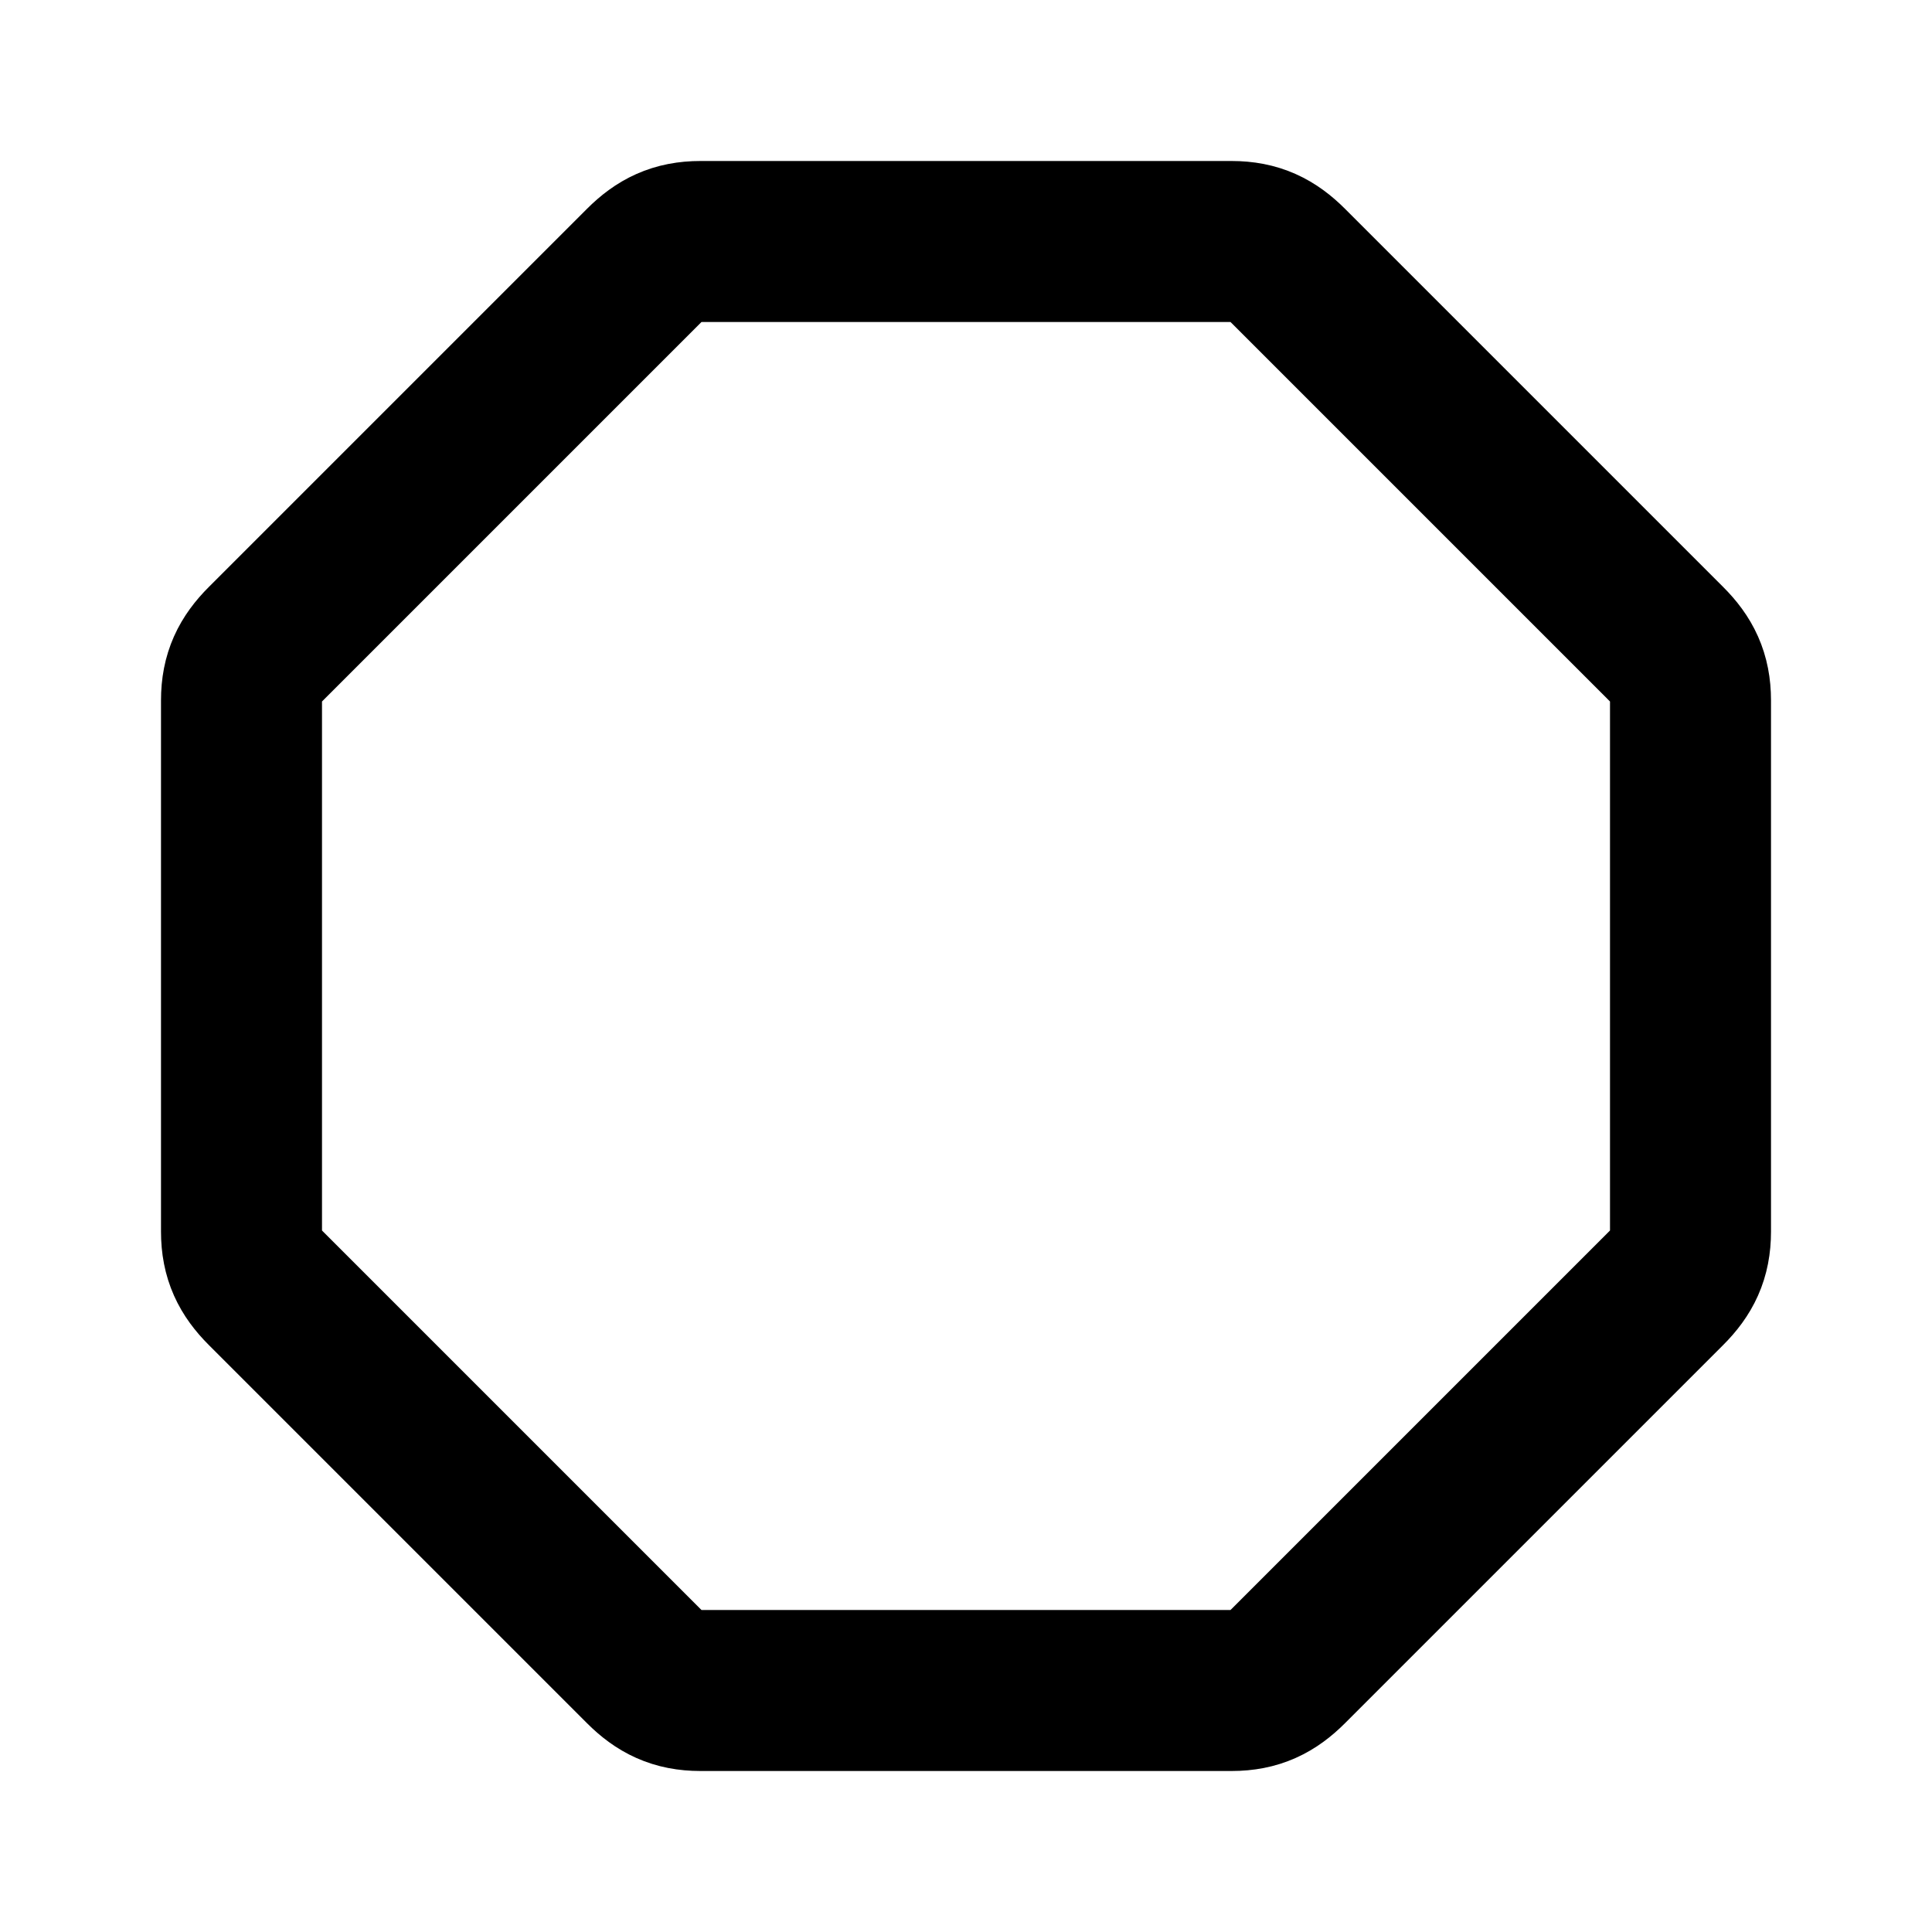
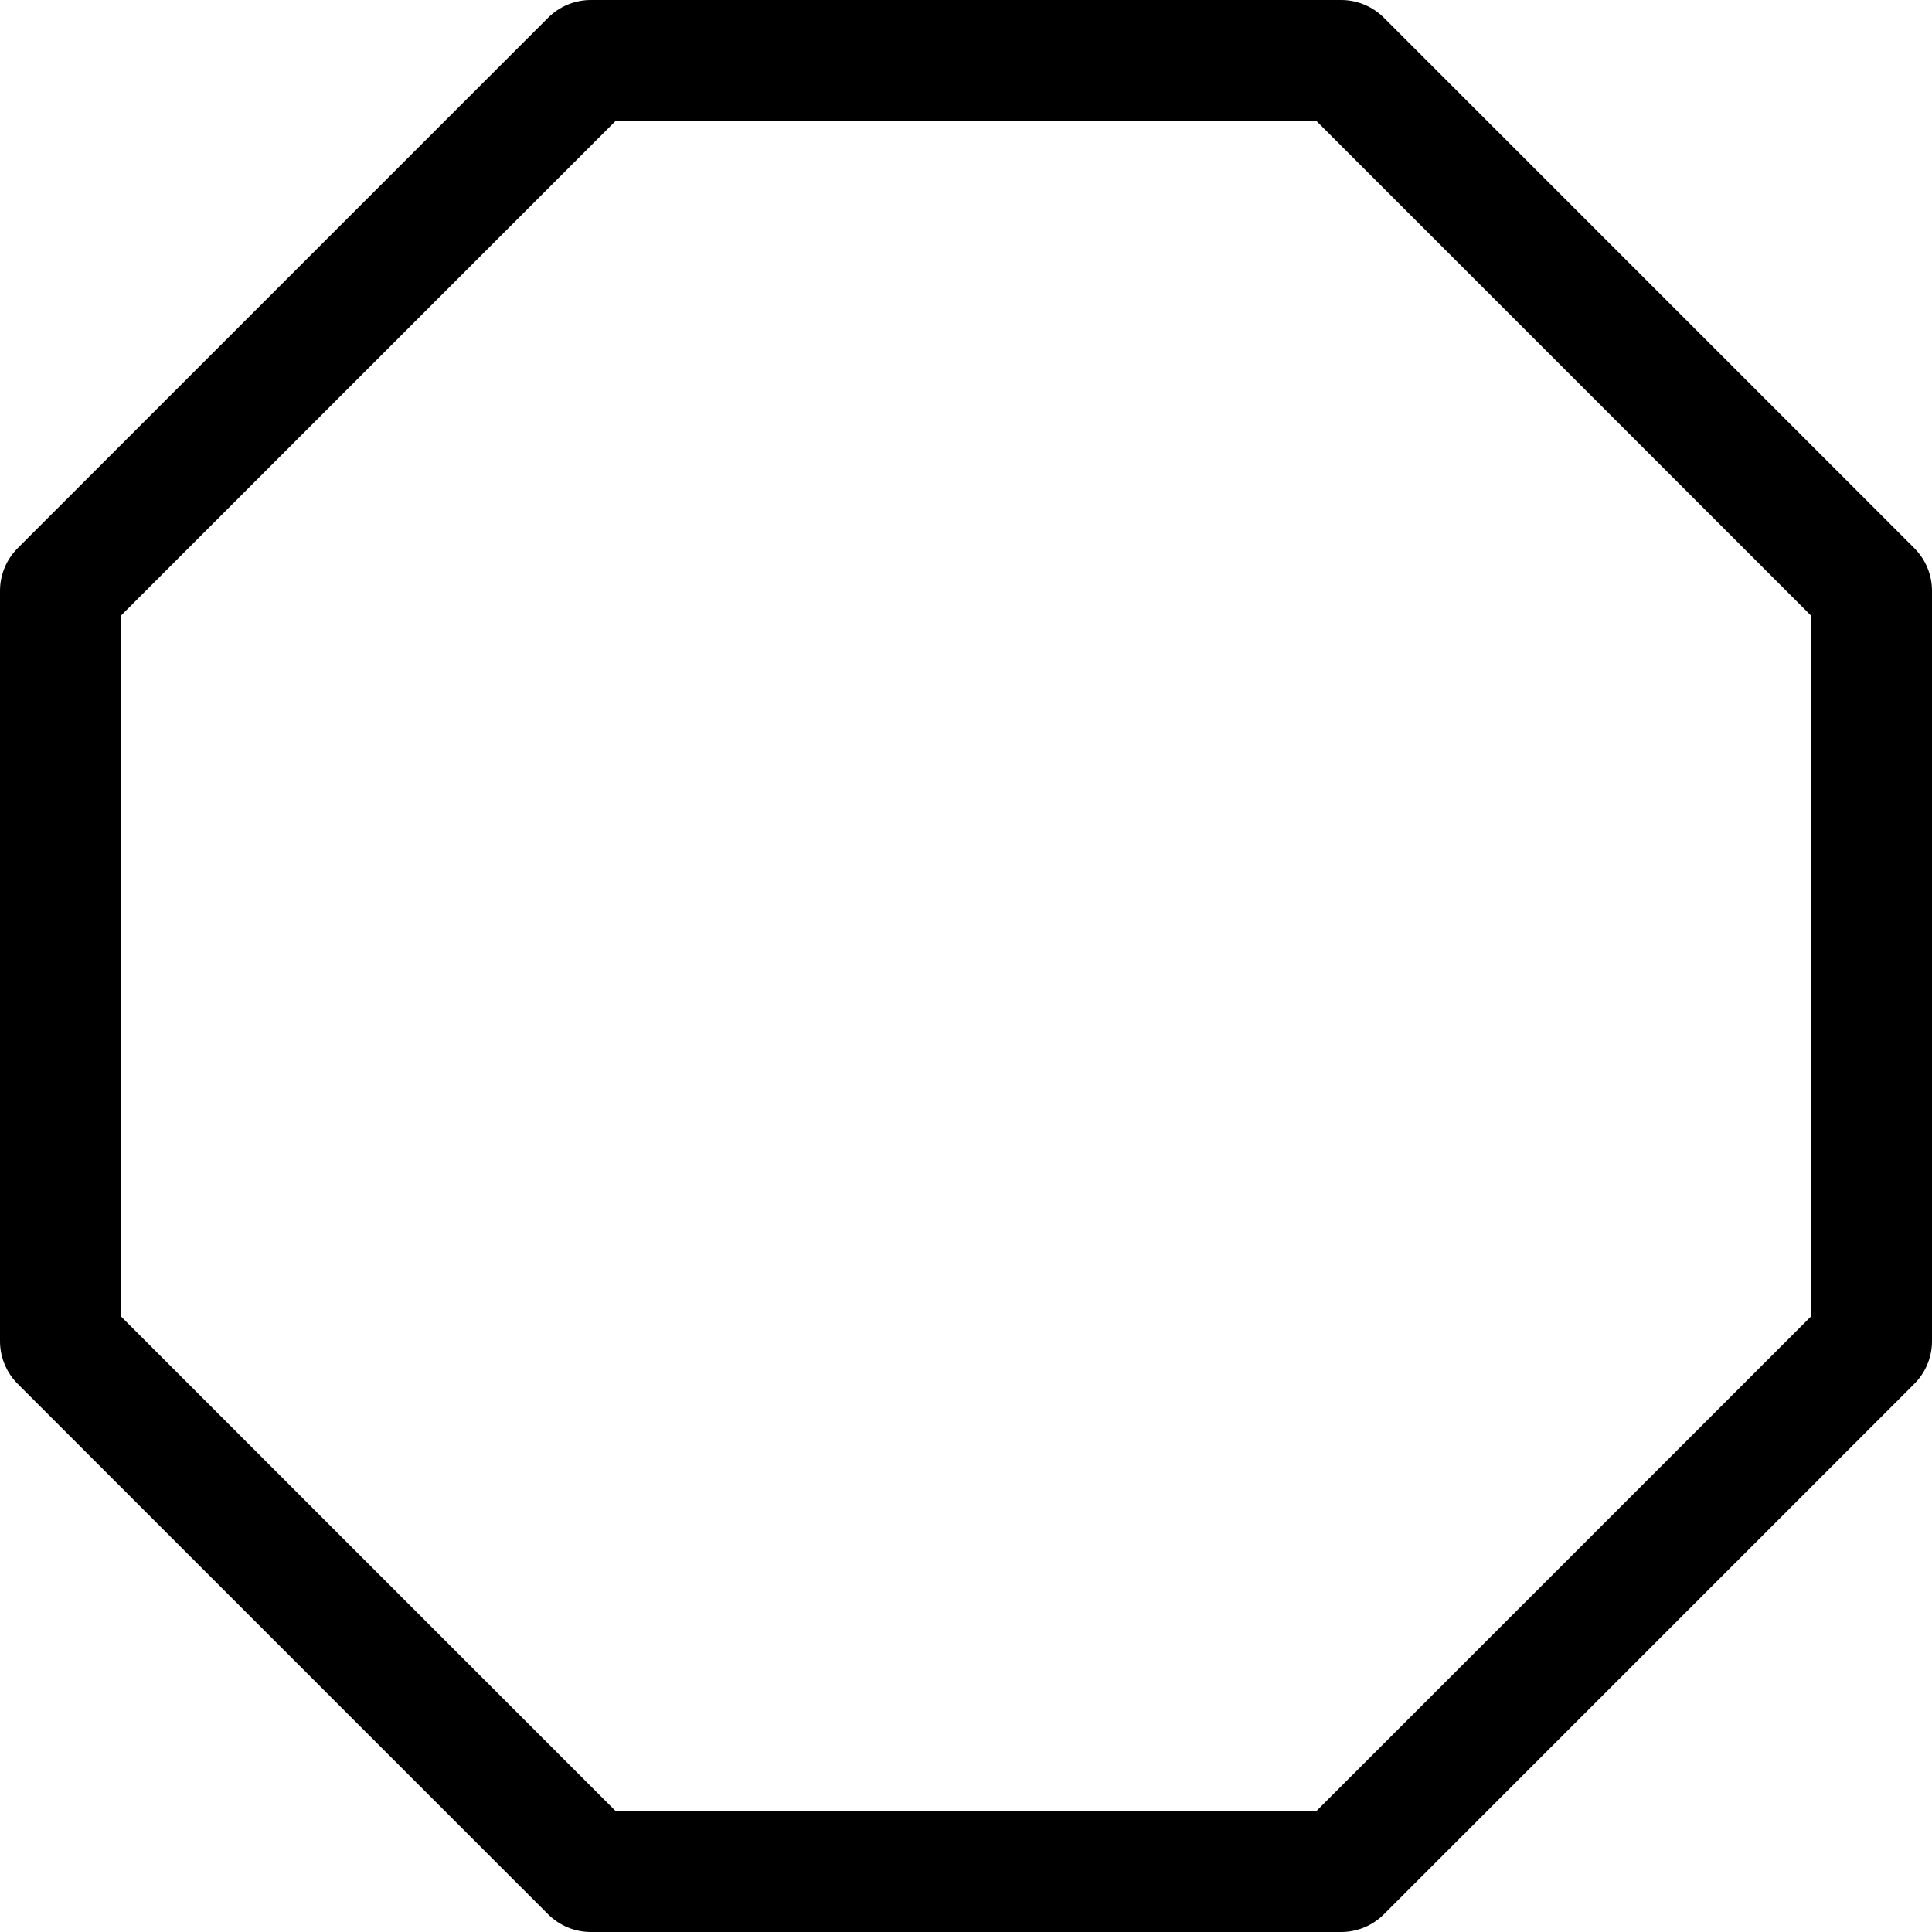
- <svg xmlns="http://www.w3.org/2000/svg" class="icon icon-tabler icon-tabler-octagon" width="24" height="24" viewBox="0 0 24 24" stroke-width="2" stroke="currentColor" fill="none" stroke-linecap="round" stroke-linejoin="round">
-   <path stroke="none" d="M0 0h24v24H0z" fill="none" />
-   <path d="M8.7 3h6.6c.3 0 .5 .1 .7 .3l4.7 4.7c.2 .2 .3 .4 .3 .7v6.6c0 .3 -.1 .5 -.3 .7l-4.7 4.7c-.2 .2 -.4 .3 -.7 .3h-6.6c-.3 0 -.5 -.1 -.7 -.3l-4.7 -4.7c-.2 -.2 -.3 -.4 -.3 -.7v-6.6c0 -.3 .1 -.5 .3 -.7l4.7 -4.7c.2 -.2 .4 -.3 .7 -.3z" />
+ <svg xmlns="http://www.w3.org/2000/svg" width="16" height="16" fill="currentColor" class="bi bi-octagon" viewBox="0 0 16 16">
+   <path d="M4.54.146A.5.5 0 0 1 4.893 0h6.214a.5.5 0 0 1 .353.146l4.394 4.394a.5.5 0 0 1 .146.353v6.214a.5.5 0 0 1-.146.353l-4.394 4.394a.5.5 0 0 1-.353.146H4.893a.5.5 0 0 1-.353-.146L.146 11.46A.5.5 0 0 1 0 11.107V4.893a.5.5 0 0 1 .146-.353L4.54.146zM5.1 1 1 5.1v5.8L5.1 15h5.8l4.1-4.1V5.1L10.9 1H5.1z" />
</svg>
